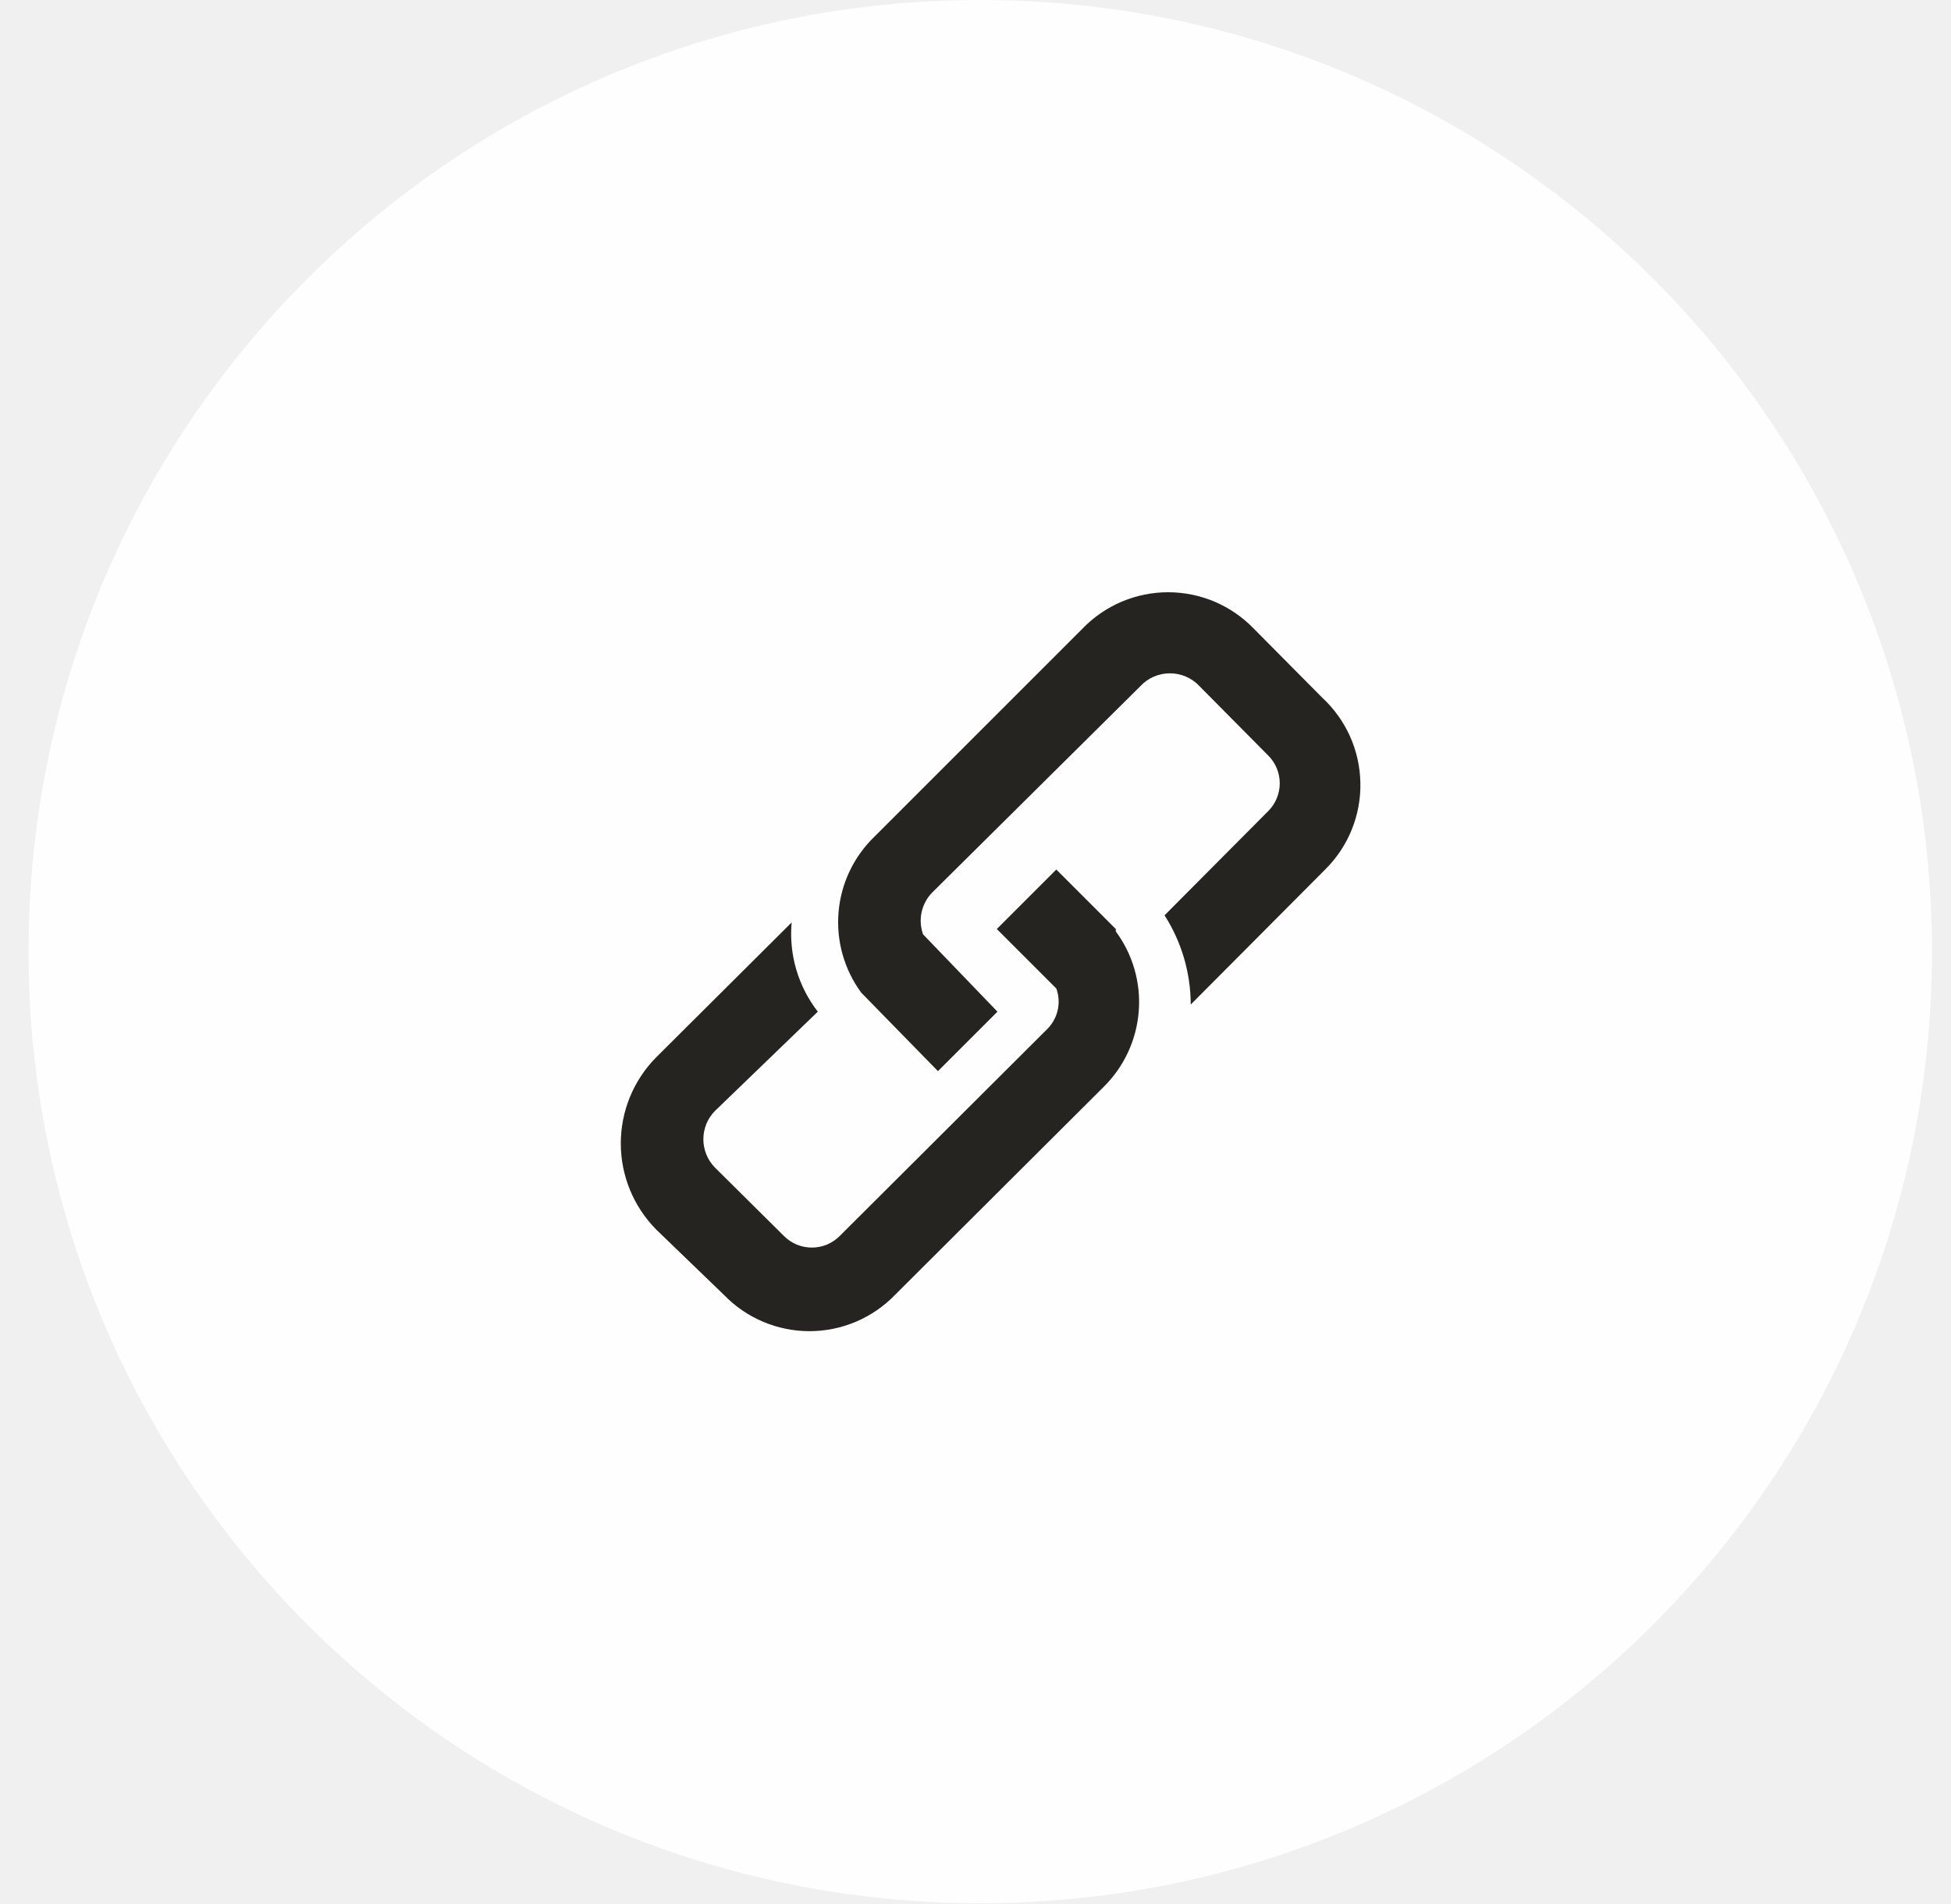
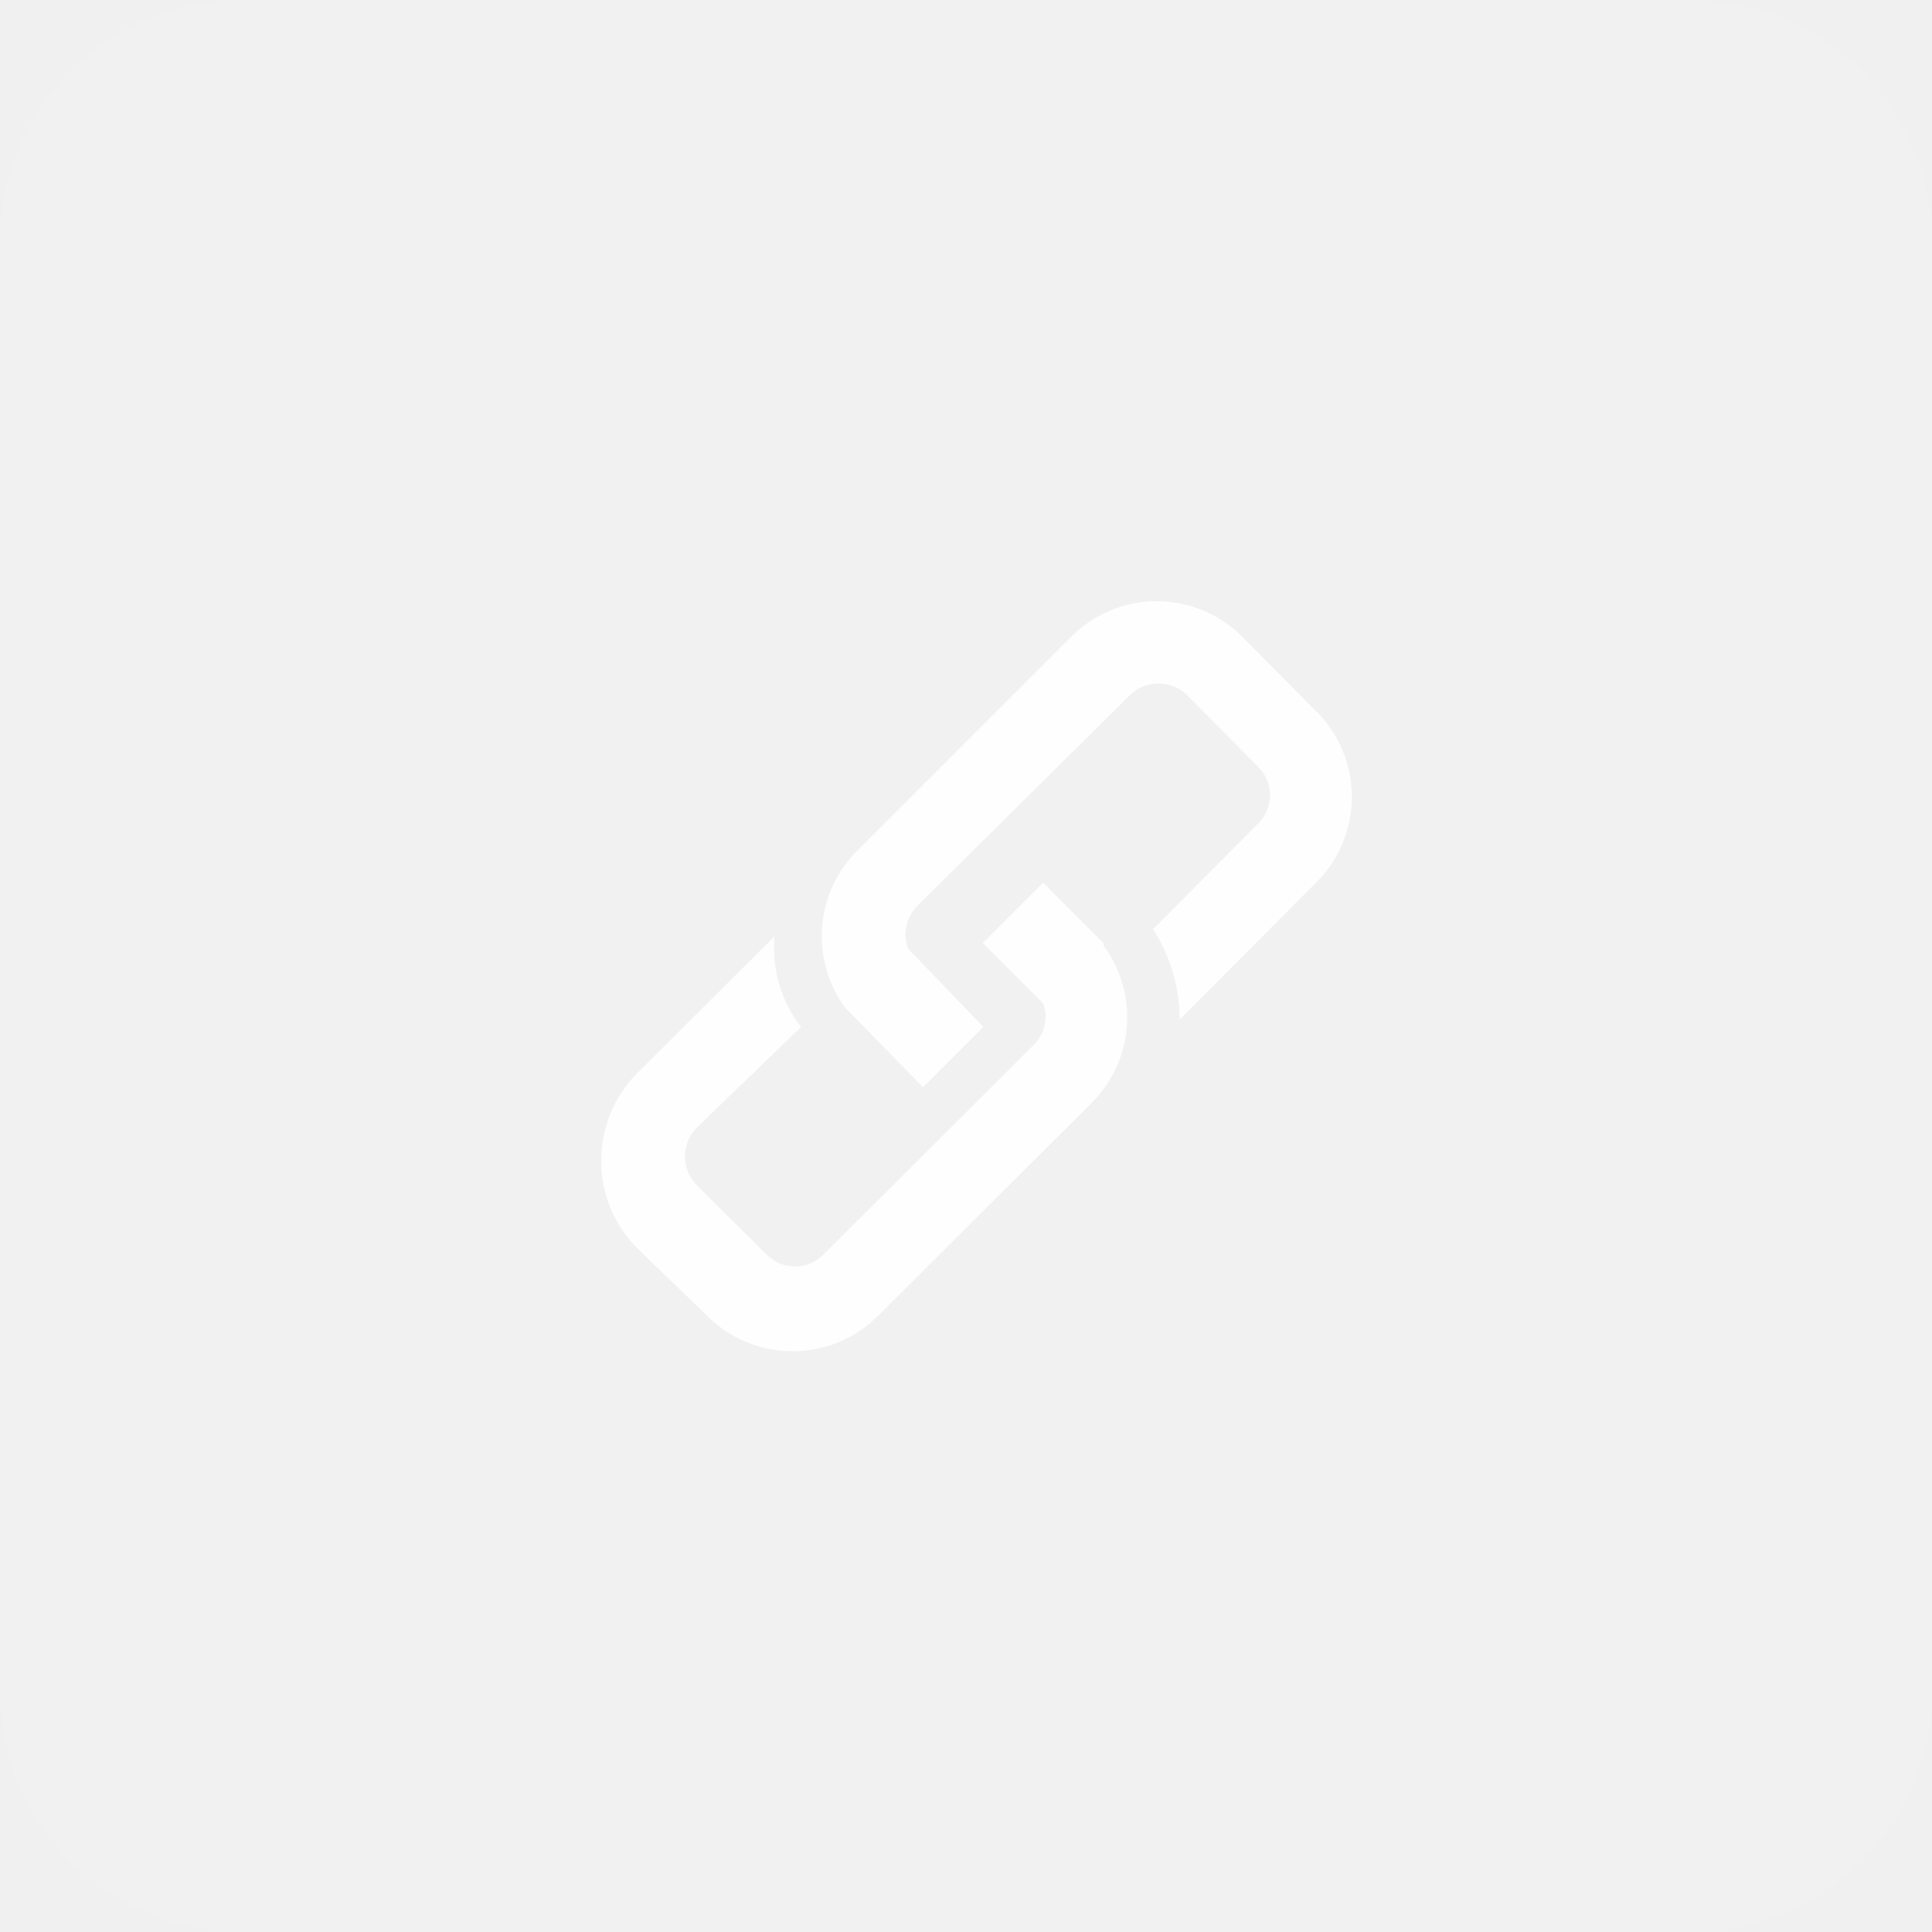
- <svg xmlns="http://www.w3.org/2000/svg" width="41" height="40" viewBox="0 0 41 40" fill="none">
-   <rect x="0.6" width="40" height="40" rx="20" fill="white" fill-opacity="0.9" />
-   <path d="M27.786 14.662L26.348 13.212C26.115 12.97 25.835 12.778 25.526 12.646C25.217 12.515 24.884 12.447 24.548 12.447C24.212 12.447 23.88 12.515 23.57 12.646C23.261 12.778 22.981 12.97 22.748 13.212L18.373 17.587C17.939 18.008 17.672 18.571 17.622 19.173C17.571 19.775 17.741 20.375 18.098 20.862L19.711 22.512L20.961 21.262L19.398 19.637C19.345 19.488 19.334 19.328 19.367 19.173C19.401 19.018 19.476 18.876 19.586 18.762L23.961 14.425C24.04 14.338 24.137 14.269 24.244 14.222C24.352 14.175 24.468 14.151 24.586 14.151C24.703 14.151 24.819 14.175 24.927 14.222C25.034 14.269 25.131 14.338 25.211 14.425L26.648 15.875C26.726 15.951 26.788 16.043 26.83 16.144C26.872 16.244 26.894 16.353 26.894 16.462C26.894 16.571 26.872 16.68 26.83 16.78C26.788 16.881 26.726 16.973 26.648 17.05L24.473 19.237C24.831 19.797 25.022 20.447 25.023 21.112L27.861 18.262C28.098 18.024 28.285 17.74 28.41 17.428C28.535 17.116 28.596 16.782 28.588 16.446C28.581 16.11 28.507 15.779 28.369 15.472C28.231 15.166 28.032 14.89 27.786 14.662Z" fill="#262421" />
-   <path d="M23.448 19.525L22.198 18.275L20.948 19.525L22.198 20.775C22.25 20.917 22.261 21.07 22.23 21.218C22.199 21.366 22.127 21.503 22.023 21.612L17.648 25.975C17.571 26.052 17.48 26.114 17.379 26.157C17.278 26.199 17.17 26.22 17.061 26.22C16.951 26.22 16.843 26.199 16.742 26.157C16.641 26.114 16.55 26.052 16.473 25.975L15.023 24.537C14.868 24.378 14.781 24.165 14.781 23.943C14.781 23.721 14.868 23.508 15.023 23.35L17.186 21.262C16.773 20.729 16.576 20.059 16.636 19.387L13.786 22.225C13.312 22.706 13.046 23.355 13.046 24.031C13.046 24.707 13.312 25.355 13.786 25.837L15.211 27.212C15.444 27.454 15.723 27.646 16.033 27.778C16.342 27.909 16.675 27.977 17.011 27.977C17.347 27.977 17.679 27.909 17.989 27.778C18.298 27.646 18.578 27.454 18.811 27.212L23.186 22.85C23.618 22.427 23.882 21.863 23.93 21.261C23.979 20.659 23.807 20.06 23.448 19.575V19.525Z" fill="#262421" />
+ <svg xmlns="http://www.w3.org/2000/svg" width="40" height="40" viewBox="0 0 40 40" fill="none">
+   <rect width="40" height="40" rx="5" fill="white" fill-opacity="0.1" />
+   <path d="M27.185 14.662L25.748 13.212C25.515 12.97 25.235 12.778 24.926 12.646C24.617 12.515 24.284 12.447 23.948 12.447C23.612 12.447 23.279 12.515 22.97 12.646C22.661 12.778 22.381 12.97 22.148 13.212L17.773 17.587C17.339 18.008 17.072 18.571 17.022 19.173C16.971 19.775 17.14 20.375 17.498 20.862L19.11 22.512L20.36 21.262L18.798 19.637C18.745 19.488 18.734 19.328 18.767 19.173C18.8 19.018 18.876 18.876 18.985 18.762L23.36 14.425C23.44 14.338 23.537 14.269 23.644 14.222C23.752 14.175 23.868 14.151 23.985 14.151C24.103 14.151 24.219 14.175 24.327 14.222C24.434 14.269 24.531 14.338 24.61 14.425L26.048 15.875C26.126 15.951 26.188 16.043 26.23 16.144C26.272 16.244 26.294 16.353 26.294 16.462C26.294 16.571 26.272 16.68 26.23 16.78C26.188 16.881 26.126 16.973 26.048 17.05L23.873 19.237C24.231 19.797 24.422 20.447 24.423 21.112L27.26 18.262C27.498 18.024 27.684 17.74 27.809 17.428C27.934 17.116 27.995 16.782 27.988 16.446C27.981 16.11 27.907 15.779 27.769 15.472C27.631 15.166 27.432 14.89 27.185 14.662Z" fill="white" fill-opacity="0.9" />
+   <path d="M22.848 19.525L21.598 18.275L20.348 19.525L21.598 20.775C21.65 20.917 21.66 21.07 21.63 21.218C21.599 21.366 21.527 21.503 21.423 21.612L17.048 25.975C16.971 26.052 16.88 26.114 16.779 26.157C16.678 26.199 16.57 26.22 16.46 26.22C16.351 26.22 16.243 26.199 16.142 26.157C16.041 26.114 15.95 26.052 15.873 25.975L14.423 24.537C14.268 24.378 14.181 24.165 14.181 23.943C14.181 23.721 14.268 23.508 14.423 23.35L16.585 21.262C16.172 20.729 15.976 20.059 16.035 19.387L13.185 22.225C12.711 22.706 12.446 23.355 12.446 24.031C12.446 24.707 12.711 25.355 13.185 25.837L14.61 27.212C14.844 27.454 15.123 27.646 15.432 27.778C15.742 27.909 16.074 27.977 16.41 27.977C16.747 27.977 17.079 27.909 17.388 27.778C17.698 27.646 17.977 27.454 18.21 27.212L22.585 22.85C23.017 22.427 23.282 21.863 23.33 21.261C23.378 20.659 23.207 20.06 22.848 19.575V19.525Z" fill="white" fill-opacity="0.9" />
</svg>
